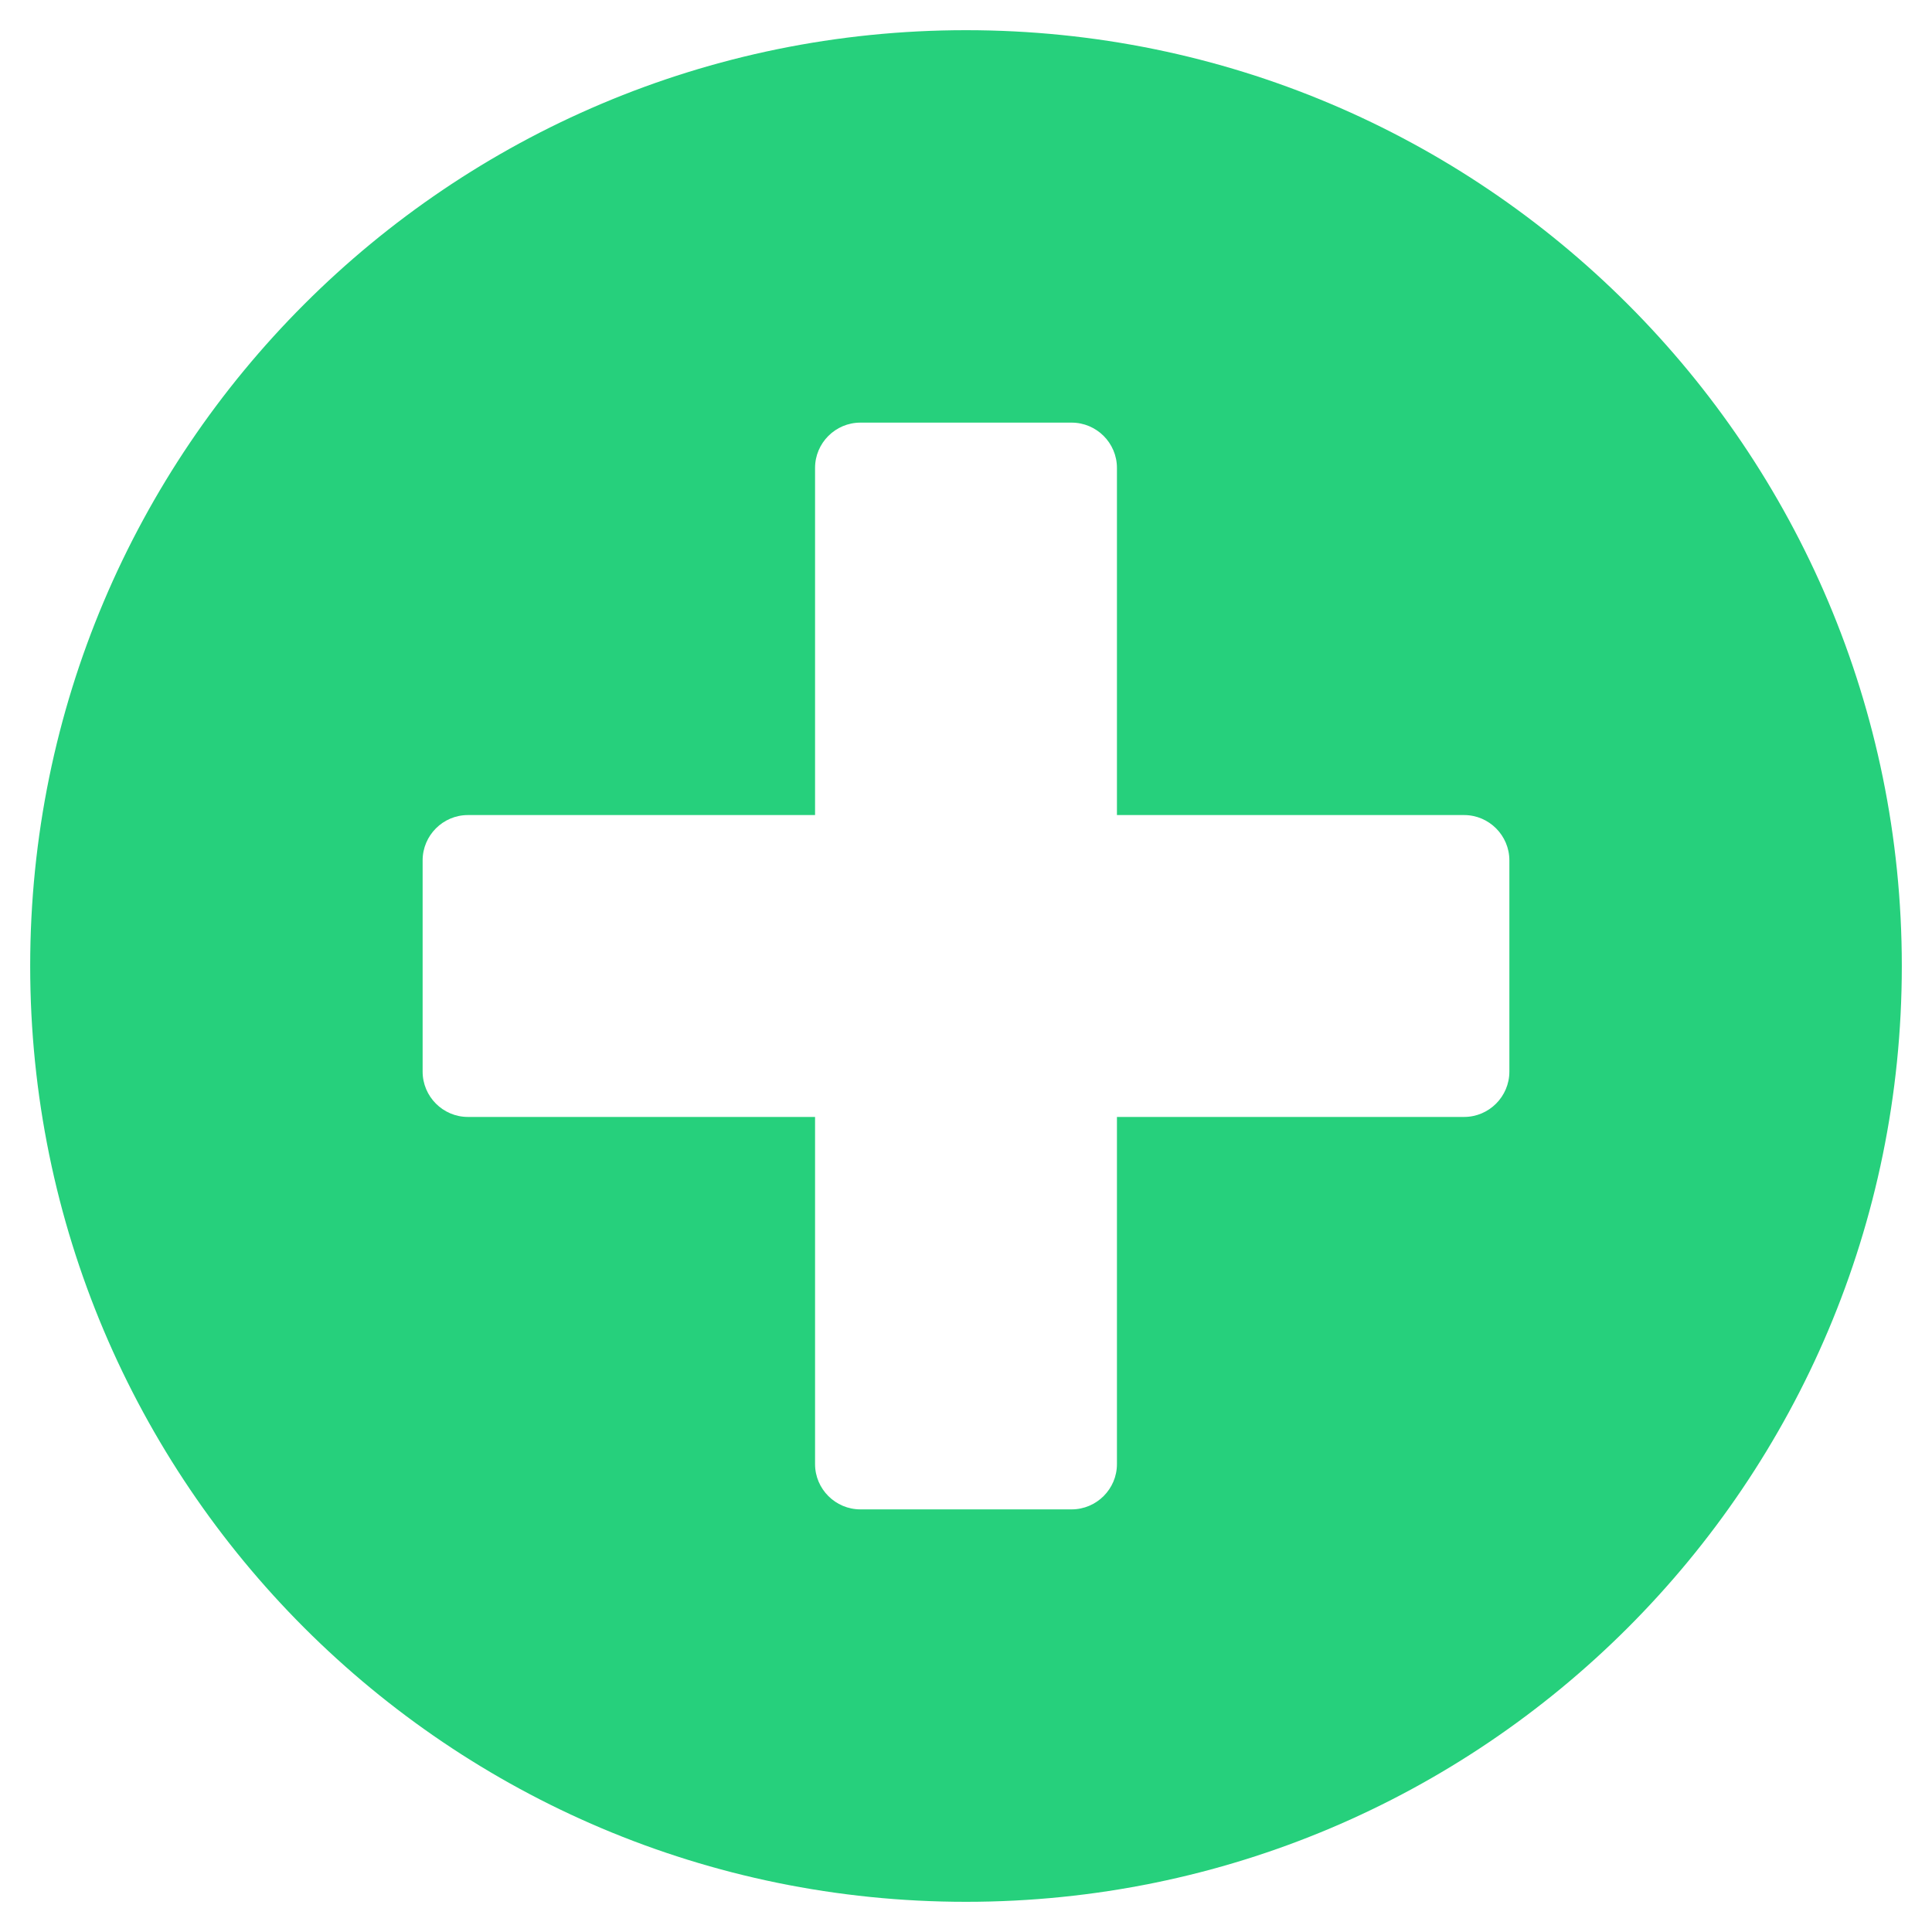
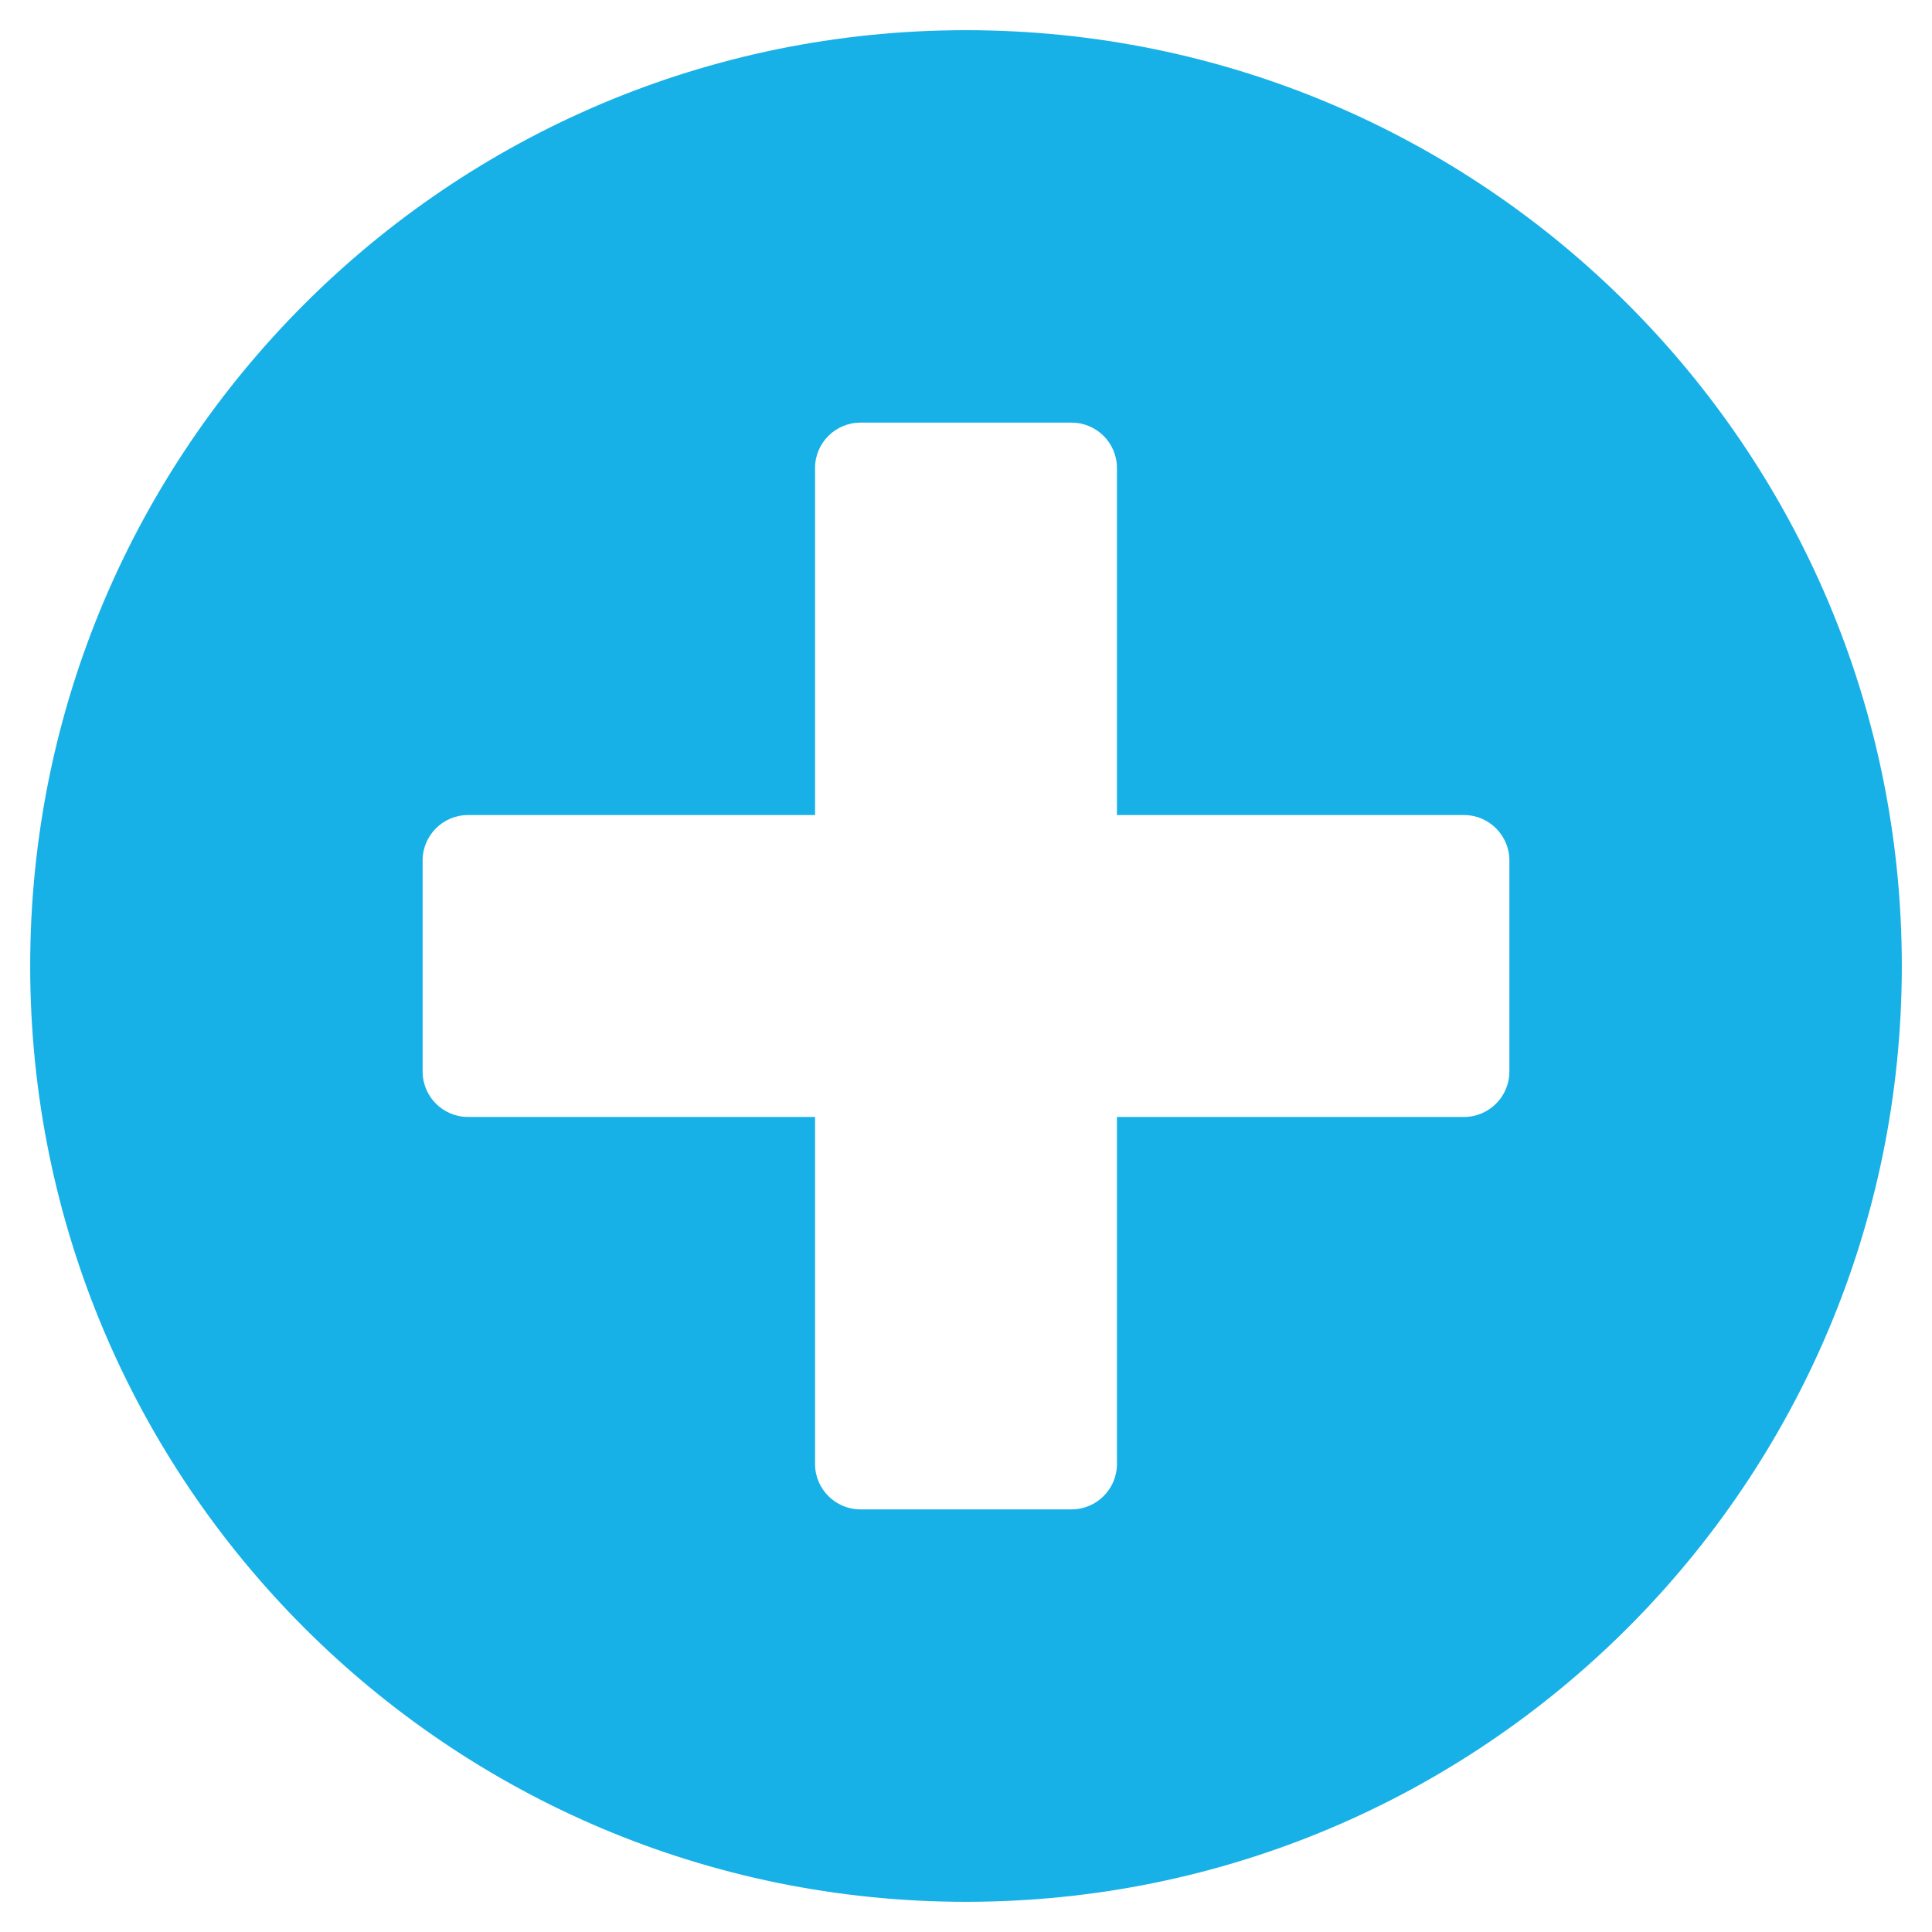
<svg xmlns="http://www.w3.org/2000/svg" width="24" height="24" viewBox="0 0 24 24" fill="none">
-   <path d="M12 0.375C5.578 0.375 0.375 5.578 0.375 12C0.375 18.422 5.578 23.625 12 23.625C18.422 23.625 23.625 18.422 23.625 12C23.625 5.578 18.422 0.375 12 0.375ZM18.75 13.312C18.75 13.622 18.497 13.875 18.188 13.875H13.875V18.188C13.875 18.497 13.622 18.75 13.312 18.75H10.688C10.378 18.75 10.125 18.497 10.125 18.188V13.875H5.812C5.503 13.875 5.25 13.622 5.25 13.312V10.688C5.25 10.378 5.503 10.125 5.812 10.125H10.125V5.812C10.125 5.503 10.378 5.25 10.688 5.25H13.312C13.622 5.25 13.875 5.503 13.875 5.812V10.125H18.188C18.497 10.125 18.75 10.378 18.75 10.688V13.312Z" fill="#26D07C" />
+   <path d="M12 0.375C5.578 0.375 0.375 5.578 0.375 12C0.375 18.422 5.578 23.625 12 23.625C18.422 23.625 23.625 18.422 23.625 12C23.625 5.578 18.422 0.375 12 0.375ZM18.75 13.312C18.75 13.622 18.497 13.875 18.188 13.875H13.875V18.188C13.875 18.497 13.622 18.75 13.312 18.75H10.688C10.378 18.75 10.125 18.497 10.125 18.188V13.875H5.812C5.503 13.875 5.25 13.622 5.25 13.312V10.688C5.25 10.378 5.503 10.125 5.812 10.125H10.125V5.812C10.125 5.503 10.378 5.25 10.688 5.25H13.312C13.622 5.25 13.875 5.503 13.875 5.812V10.125H18.188C18.497 10.125 18.75 10.378 18.75 10.688V13.312Z" fill="#17B1E7" />
</svg>
